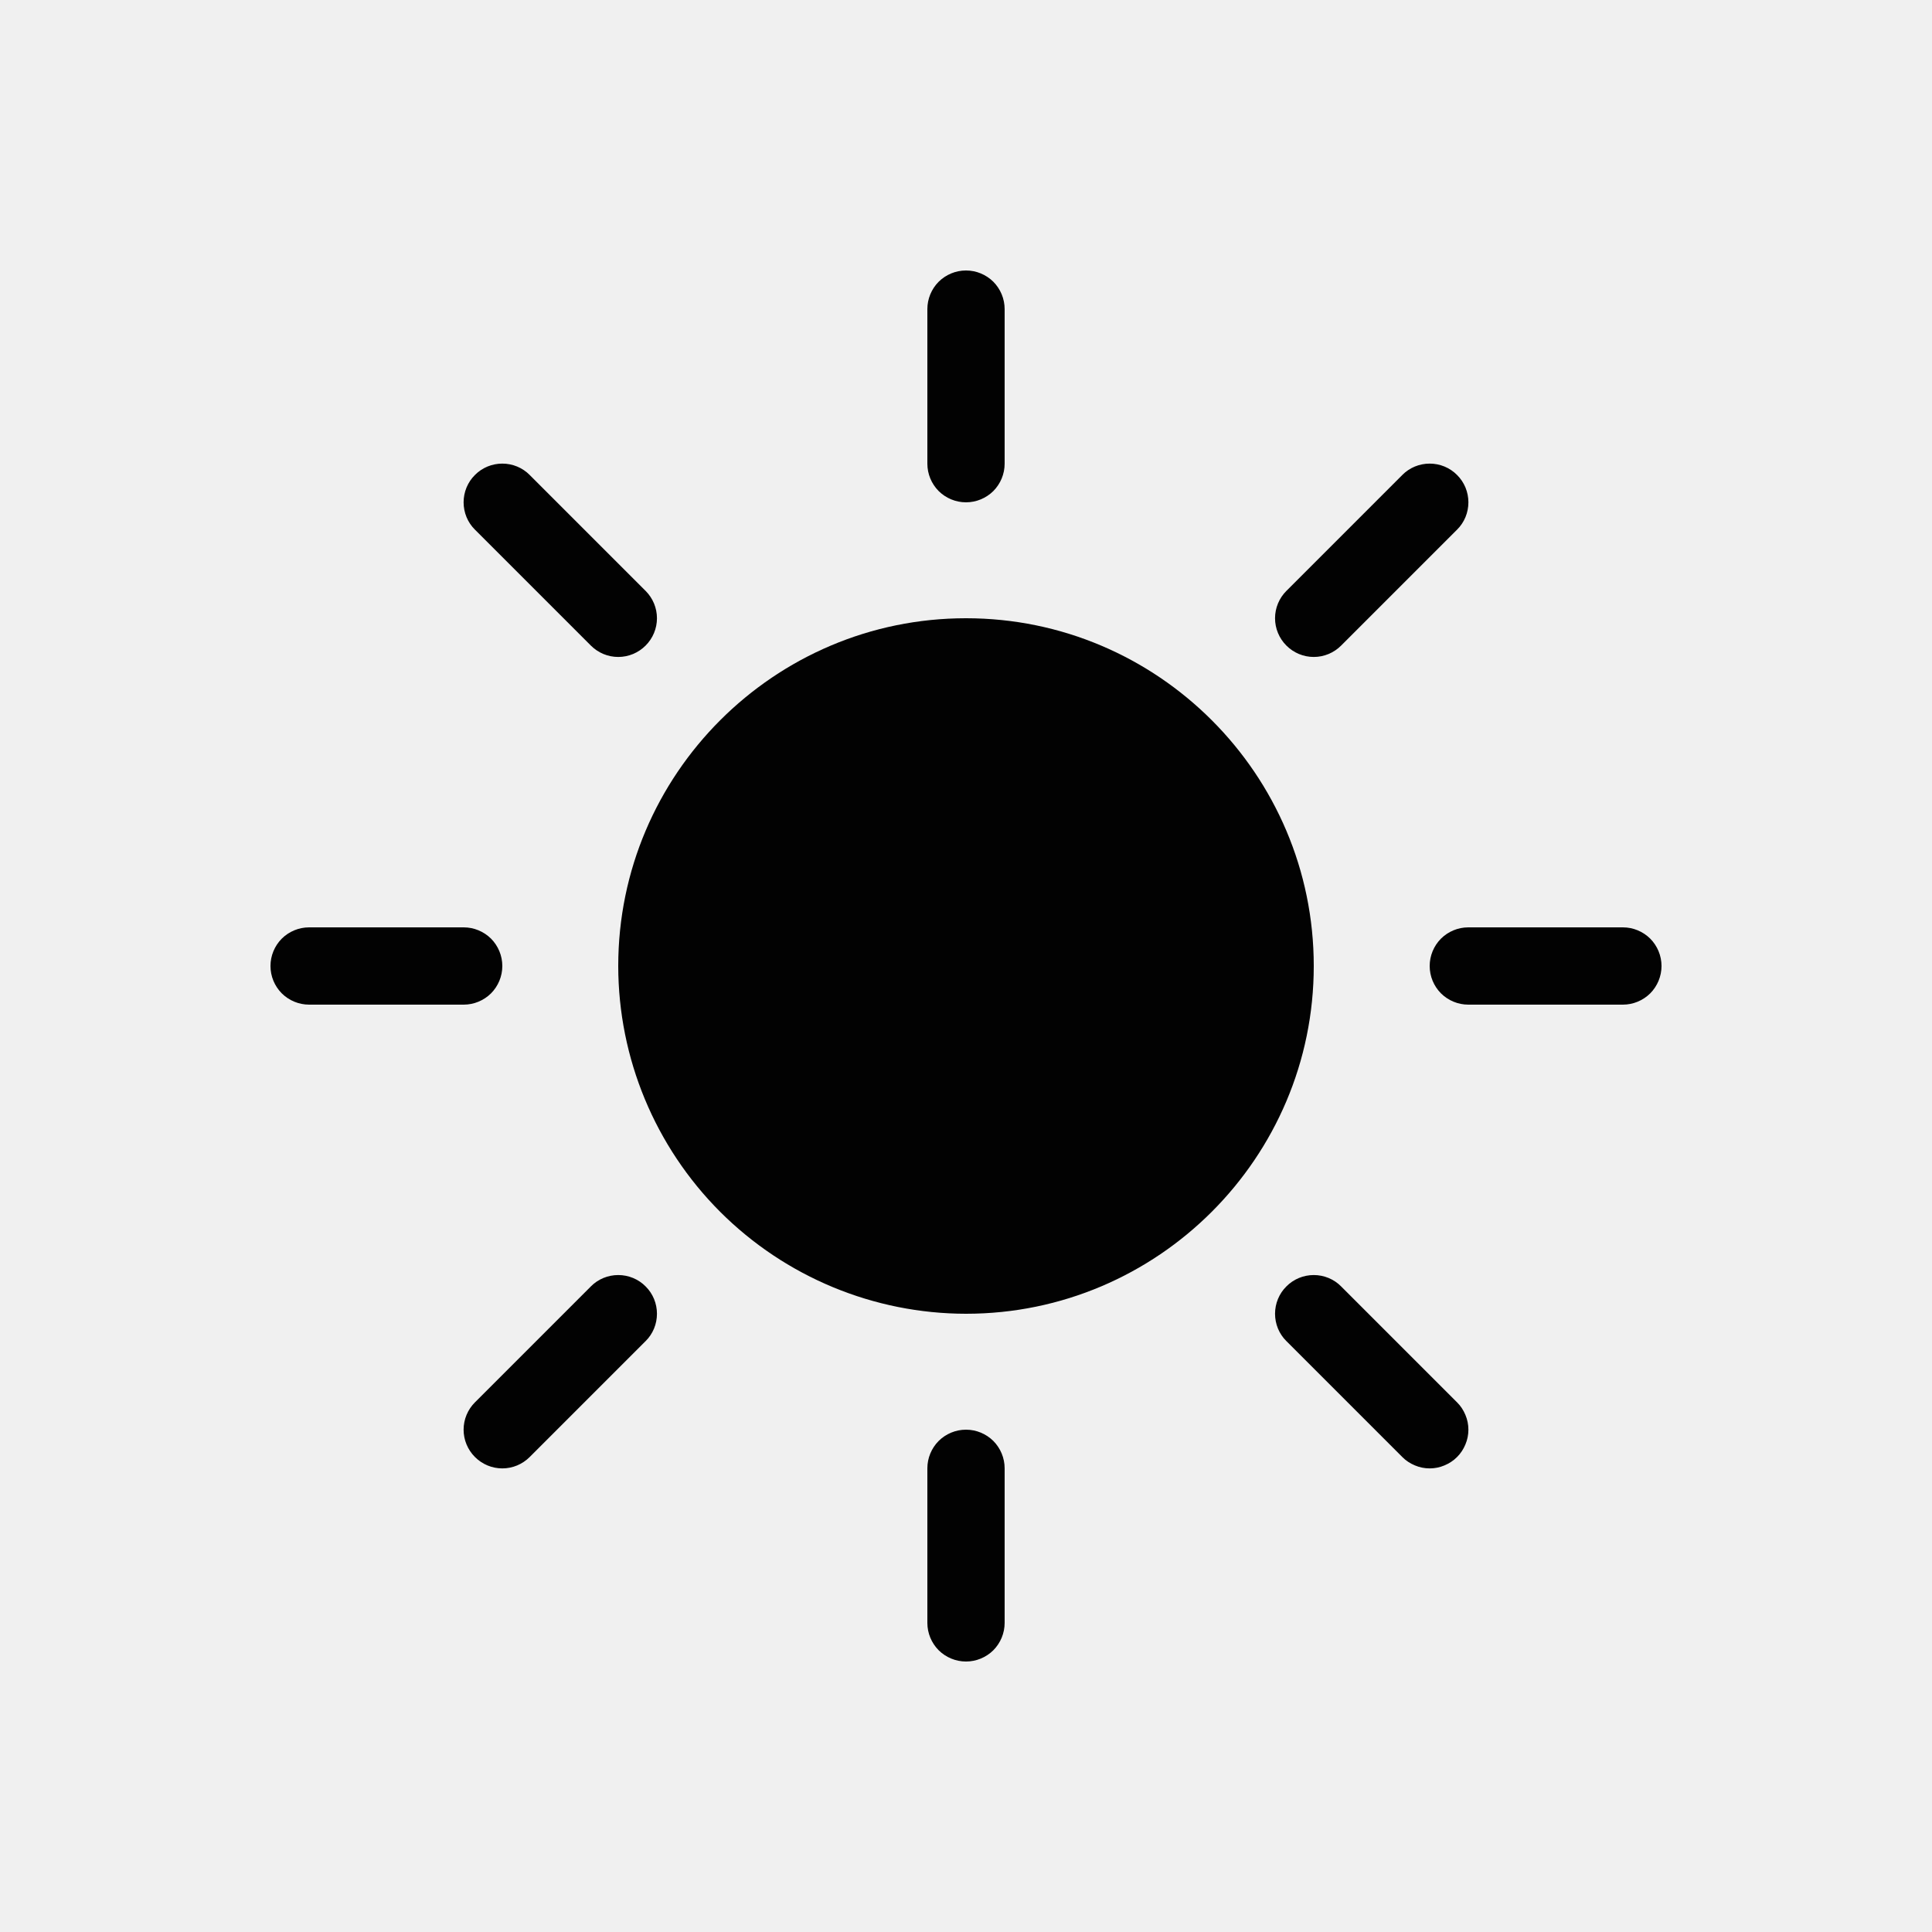
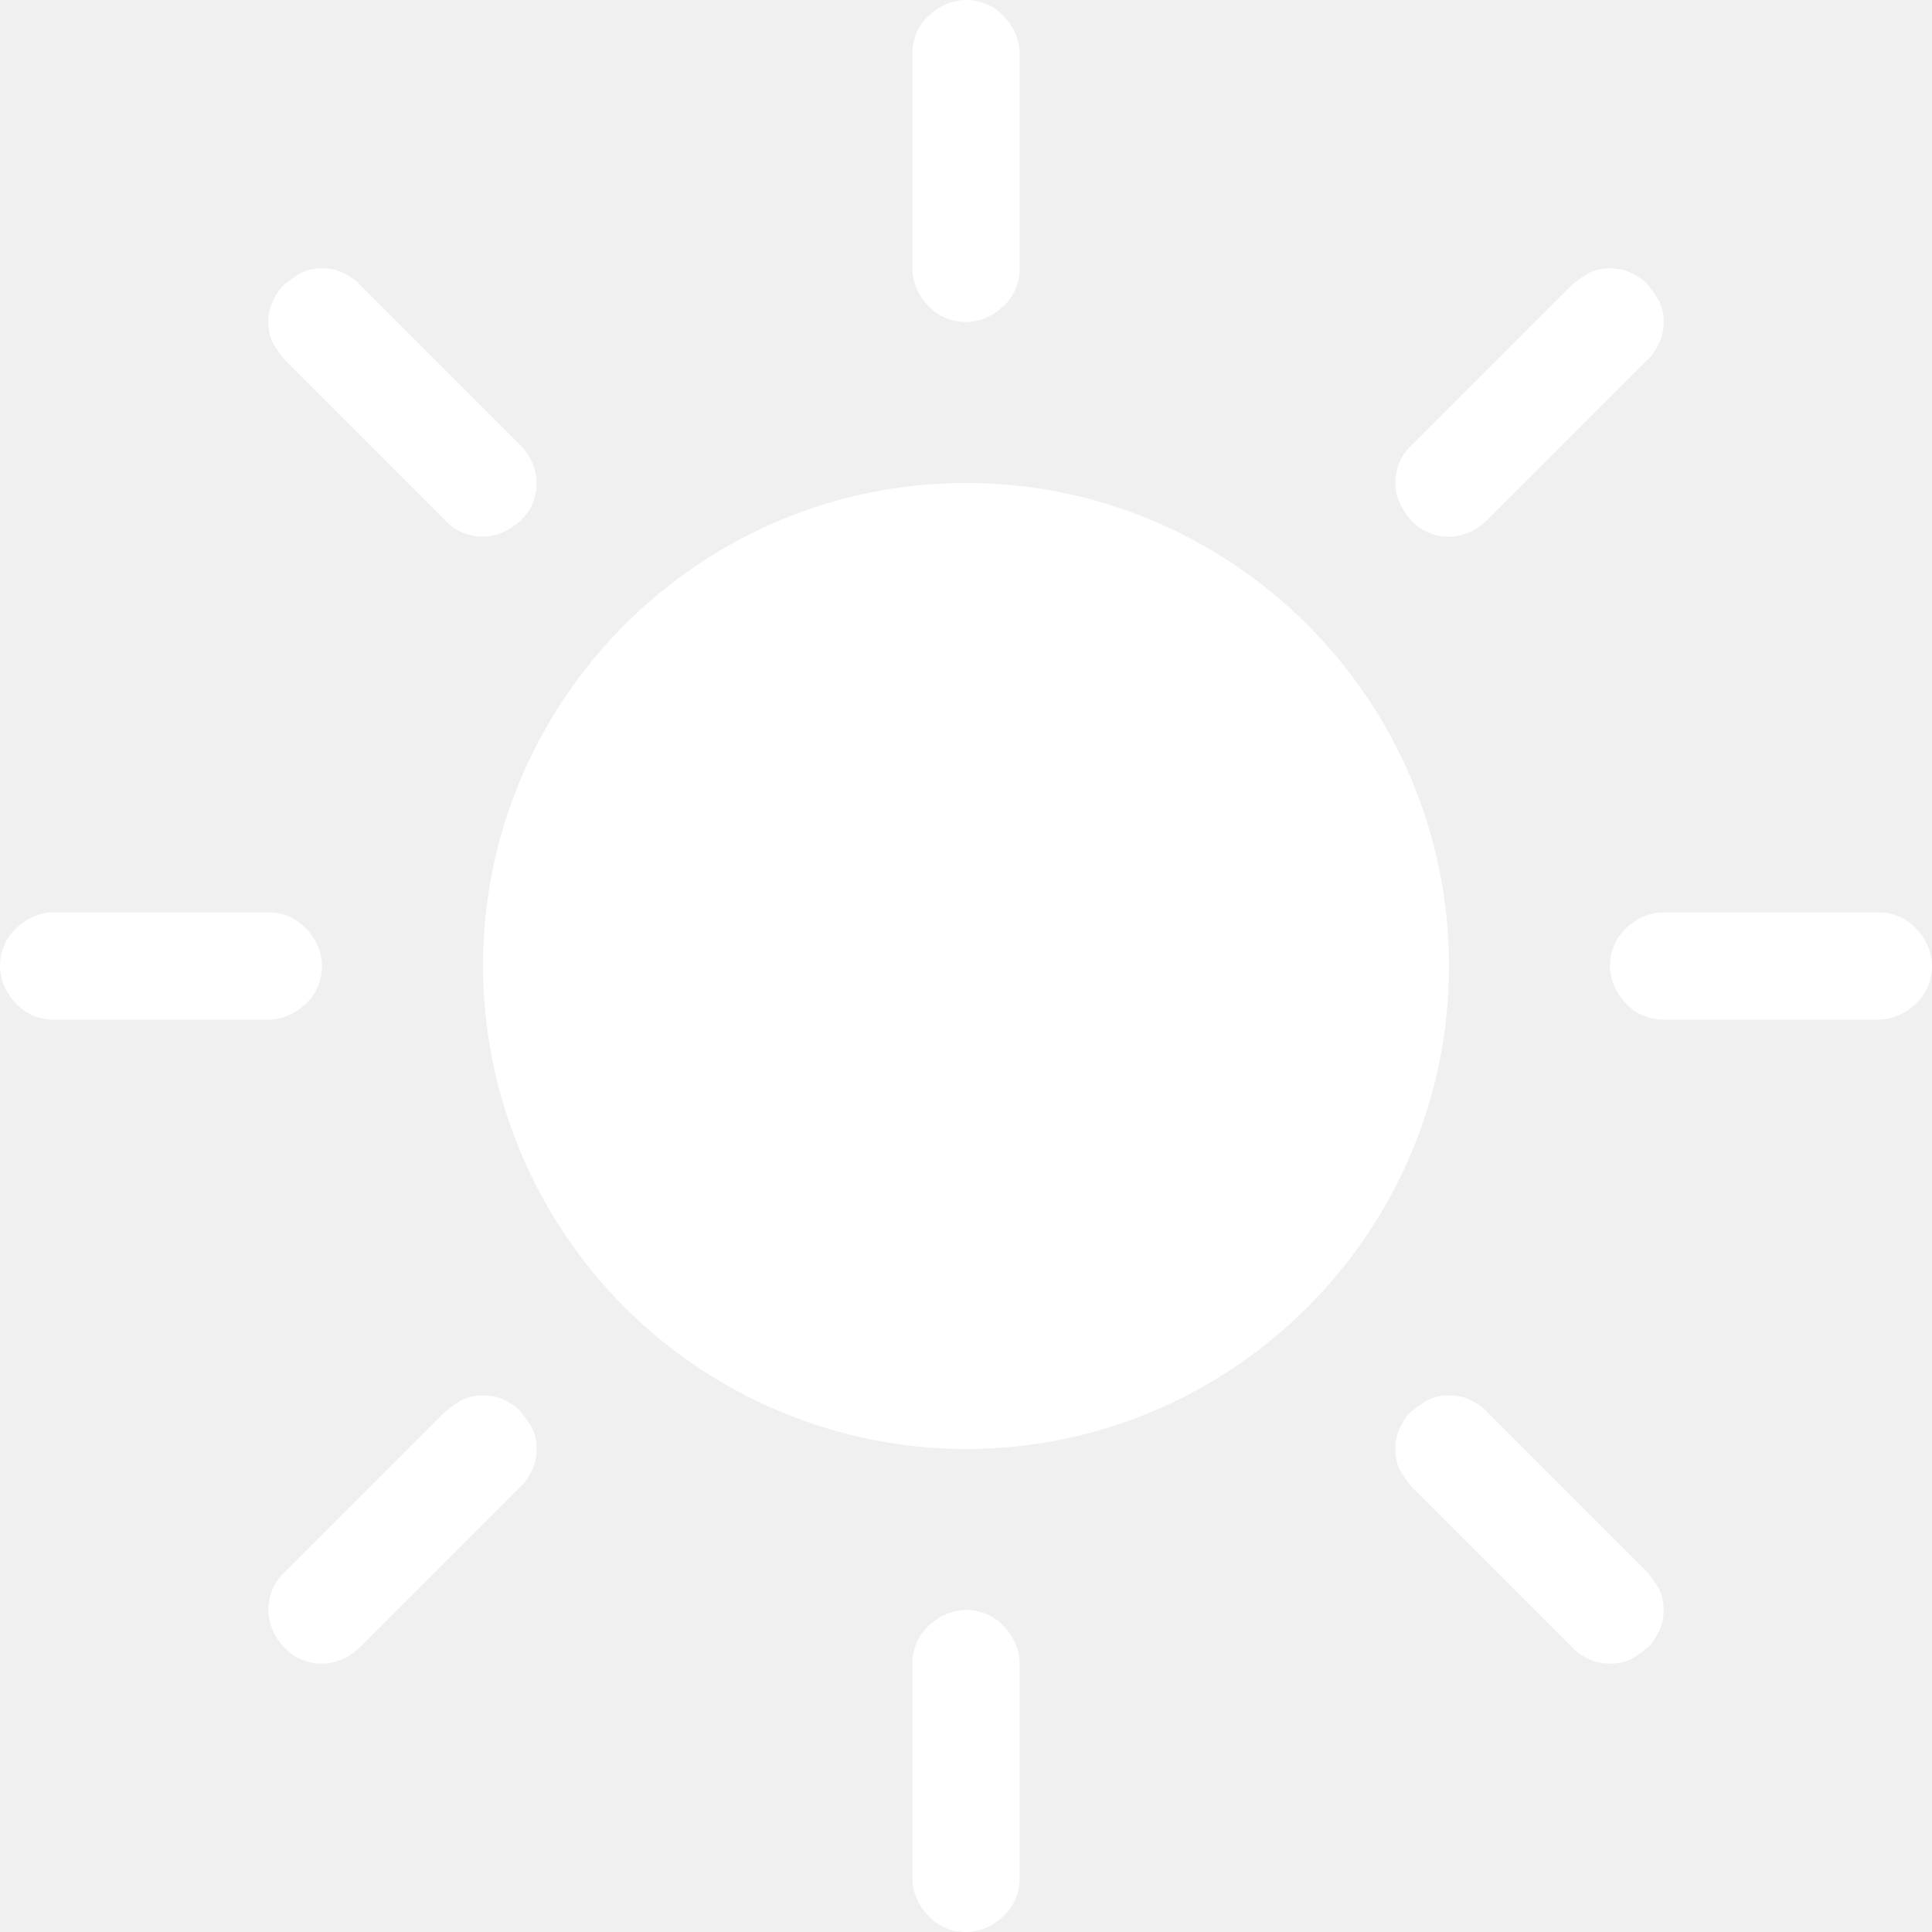
- <svg xmlns="http://www.w3.org/2000/svg" width="25" height="25" viewBox="0 0 25 25" fill="none">
-   <path d="M12.5 17C11.307 16.999 10.163 16.524 9.319 15.681C8.476 14.837 8.001 13.693 8 12.5C8 10.019 10.019 8 12.5 8C14.981 8 17 10.019 17 12.5C17 14.981 14.981 17 12.5 17Z" fill="#F2F2F2" style="mix-blend-mode:difference" />
-   <path fill-rule="evenodd" clip-rule="evenodd" d="M12.5 3.5C12.633 3.5 12.76 3.553 12.854 3.646C12.947 3.74 13 3.867 13 4V6C13 6.133 12.947 6.26 12.854 6.354C12.76 6.447 12.633 6.5 12.5 6.5C12.367 6.5 12.24 6.447 12.146 6.354C12.053 6.26 12 6.133 12 6V4C12 3.867 12.053 3.74 12.146 3.646C12.24 3.553 12.367 3.5 12.5 3.5ZM18.5 12.5C18.5 12.367 18.553 12.24 18.646 12.146C18.74 12.053 18.867 12 19 12H21C21.133 12 21.26 12.053 21.354 12.146C21.447 12.24 21.5 12.367 21.5 12.5C21.5 12.633 21.447 12.76 21.354 12.854C21.26 12.947 21.133 13 21 13H19C18.867 13 18.74 12.947 18.646 12.854C18.553 12.76 18.5 12.633 18.5 12.5ZM3.5 12.5C3.5 12.367 3.553 12.24 3.646 12.146C3.74 12.053 3.867 12 4 12H6C6.133 12 6.26 12.053 6.354 12.146C6.447 12.24 6.5 12.367 6.5 12.5C6.5 12.633 6.447 12.76 6.354 12.854C6.26 12.947 6.133 13 6 13H4C3.867 13 3.74 12.947 3.646 12.854C3.553 12.76 3.5 12.633 3.5 12.5ZM12.5 18.5C12.633 18.5 12.76 18.553 12.854 18.646C12.947 18.74 13 18.867 13 19V21C13 21.133 12.947 21.26 12.854 21.354C12.76 21.447 12.633 21.5 12.5 21.5C12.367 21.5 12.24 21.447 12.146 21.354C12.053 21.26 12 21.133 12 21V19C12 18.867 12.053 18.74 12.146 18.646C12.24 18.553 12.367 18.5 12.5 18.5ZM18.854 6.146C18.901 6.192 18.938 6.248 18.963 6.308C18.988 6.369 19.001 6.434 19.001 6.5C19.001 6.566 18.988 6.631 18.963 6.692C18.938 6.752 18.901 6.808 18.854 6.854L17.354 8.354C17.26 8.448 17.133 8.501 17 8.501C16.867 8.501 16.74 8.448 16.646 8.354C16.552 8.26 16.499 8.133 16.499 8C16.499 7.867 16.552 7.74 16.646 7.646L18.146 6.146C18.192 6.099 18.248 6.062 18.308 6.037C18.369 6.012 18.434 5.999 18.5 5.999C18.566 5.999 18.631 6.012 18.692 6.037C18.752 6.062 18.808 6.099 18.854 6.146ZM8.354 16.646C8.401 16.692 8.438 16.748 8.463 16.808C8.488 16.869 8.501 16.934 8.501 17C8.501 17.066 8.488 17.131 8.463 17.192C8.438 17.252 8.401 17.308 8.354 17.354L6.854 18.854C6.76 18.948 6.633 19.001 6.5 19.001C6.367 19.001 6.24 18.948 6.146 18.854C6.052 18.76 5.999 18.633 5.999 18.5C5.999 18.367 6.052 18.24 6.146 18.146L7.646 16.646C7.692 16.599 7.748 16.562 7.808 16.537C7.869 16.512 7.934 16.499 8 16.499C8.066 16.499 8.131 16.512 8.192 16.537C8.252 16.562 8.308 16.599 8.354 16.646ZM6.146 6.146C6.192 6.099 6.248 6.062 6.308 6.037C6.369 6.012 6.434 5.999 6.5 5.999C6.566 5.999 6.631 6.012 6.692 6.037C6.752 6.062 6.808 6.099 6.854 6.146L8.354 7.646C8.448 7.74 8.501 7.867 8.501 8C8.501 8.133 8.448 8.26 8.354 8.354C8.26 8.448 8.133 8.501 8 8.501C7.867 8.501 7.74 8.448 7.646 8.354L6.146 6.854C6.099 6.808 6.062 6.752 6.037 6.692C6.012 6.631 5.999 6.566 5.999 6.5C5.999 6.434 6.012 6.369 6.037 6.308C6.062 6.248 6.099 6.192 6.146 6.146ZM16.646 16.646C16.692 16.599 16.748 16.562 16.808 16.537C16.869 16.512 16.934 16.499 17 16.499C17.066 16.499 17.131 16.512 17.192 16.537C17.252 16.562 17.308 16.599 17.354 16.646L18.854 18.146C18.901 18.192 18.937 18.248 18.962 18.308C18.988 18.369 19.001 18.434 19.001 18.5C19.001 18.566 18.988 18.631 18.962 18.692C18.937 18.752 18.901 18.808 18.854 18.854C18.808 18.901 18.752 18.937 18.692 18.962C18.631 18.988 18.566 19.001 18.5 19.001C18.434 19.001 18.369 18.988 18.308 18.962C18.248 18.937 18.192 18.901 18.146 18.854L16.646 17.354C16.599 17.308 16.562 17.252 16.537 17.192C16.512 17.131 16.499 17.066 16.499 17C16.499 16.934 16.512 16.869 16.537 16.808C16.562 16.748 16.599 16.692 16.646 16.646Z" fill="#F2F2F2" style="mix-blend-mode:difference" />
+ <svg xmlns="http://www.w3.org/2000/svg" viewBox="0 0 18 18">
+   <defs>
+     <style>
+       .cls-1 {
+         fill-rule: evenodd;
+       }
+ 
+       .cls-1, .cls-2, .cls-3 {
+         isolation: isolate;
+       }
+ 
+       .cls-1, .cls-3 {
+         fill: #fff;
+         mix-blend-mode: difference;
+       }
+     </style>
+   </defs>
+   <g class="cls-2">
+     <g id="_レイヤー_1" data-name="レイヤー 1">
+       <path class="cls-3" d="M9,13.5c-1.19,0-2.34-.48-3.18-1.32-.84-.84-1.32-1.99-1.32-3.18,0-2.48,2.02-4.5,4.5-4.5s4.5,2.02,4.5,4.5-2.02,4.5-4.5,4.5Z" />
+       <path class="cls-1" d="M9,0c.13,0,.26.05.35.15.09.09.15.22.15.35v2c0,.13-.05.26-.15.35-.09.09-.22.15-.35.15s-.26-.05-.35-.15c-.09-.09-.15-.22-.15-.35V.5c0-.13.05-.26.15-.35.09-.09.22-.15.35-.15ZM15,9c0-.13.05-.26.15-.35.09-.09.22-.15.35-.15h2c.13,0,.26.05.35.15.09.09.15.22.15.35s-.05.26-.15.35c-.09.09-.22.15-.35.15h-2c-.13,0-.26-.05-.35-.15-.09-.09-.15-.22-.15-.35ZM0,9c0-.13.05-.26.15-.35.09-.09.22-.15.35-.15h2c.13,0,.26.05.35.15.09.09.15.22.15.35s-.05.26-.15.35c-.09.09-.22.15-.35.15H.5c-.13,0-.26-.05-.35-.15-.09-.09-.15-.22-.15-.35ZM9,15c.13,0,.26.05.35.15.09.09.15.22.15.35v2c0,.13-.05.26-.15.35-.09.09-.22.15-.35.15s-.26-.05-.35-.15c-.09-.09-.15-.22-.15-.35v-2c0-.13.05-.26.15-.35.09-.09.22-.15.35-.15ZM15.35,2.65s.08.1.11.16c.03.06.04.13.04.19s-.01.13-.04.19c-.03.06-.06.12-.11.16l-1.5,1.5c-.09.09-.22.15-.35.15s-.26-.05-.35-.15-.15-.22-.15-.35.05-.26.15-.35l1.5-1.5s.1-.08.16-.11c.06-.03.13-.04.19-.04s.13.01.19.04c.06.03.12.06.16.11ZM4.85,13.15s.08.1.11.16c.03.06.04.13.04.19s-.01.13-.04.19c-.03.06-.06.12-.11.16l-1.5,1.5c-.09.09-.22.15-.35.15s-.26-.05-.35-.15c-.09-.09-.15-.22-.15-.35s.05-.26.15-.35l1.5-1.5s.1-.08.16-.11c.06-.03.13-.04.19-.04s.13.01.19.04c.06.03.12.06.16.11ZM2.65,2.65s.1-.08.16-.11c.06-.03.13-.04.19-.04s.13.01.19.04c.06.03.12.06.16.11l1.5,1.5c.09.09.15.22.15.35s-.05.26-.15.35-.22.15-.35.15-.26-.05-.35-.15l-1.5-1.5s-.08-.1-.11-.16c-.03-.06-.04-.13-.04-.19s.01-.13.04-.19c.03-.06.06-.12.11-.16ZM13.15,13.15s.1-.08.16-.11c.06-.03.13-.04.19-.04s.13.01.19.04c.06.03.12.06.16.11l1.5,1.5s.08.1.11.16c.03.06.04.13.04.19s-.01.13-.04.19c-.03.06-.06.12-.11.16s-.1.08-.16.11c-.06.03-.13.04-.19.04s-.13-.01-.19-.04c-.06-.03-.12-.06-.16-.11l-1.5-1.5s-.08-.1-.11-.16c-.03-.06-.04-.13-.04-.19s.01-.13.04-.19c.03-.06.06-.12.11-.16Z" />
+     </g>
+   </g>
</svg>
